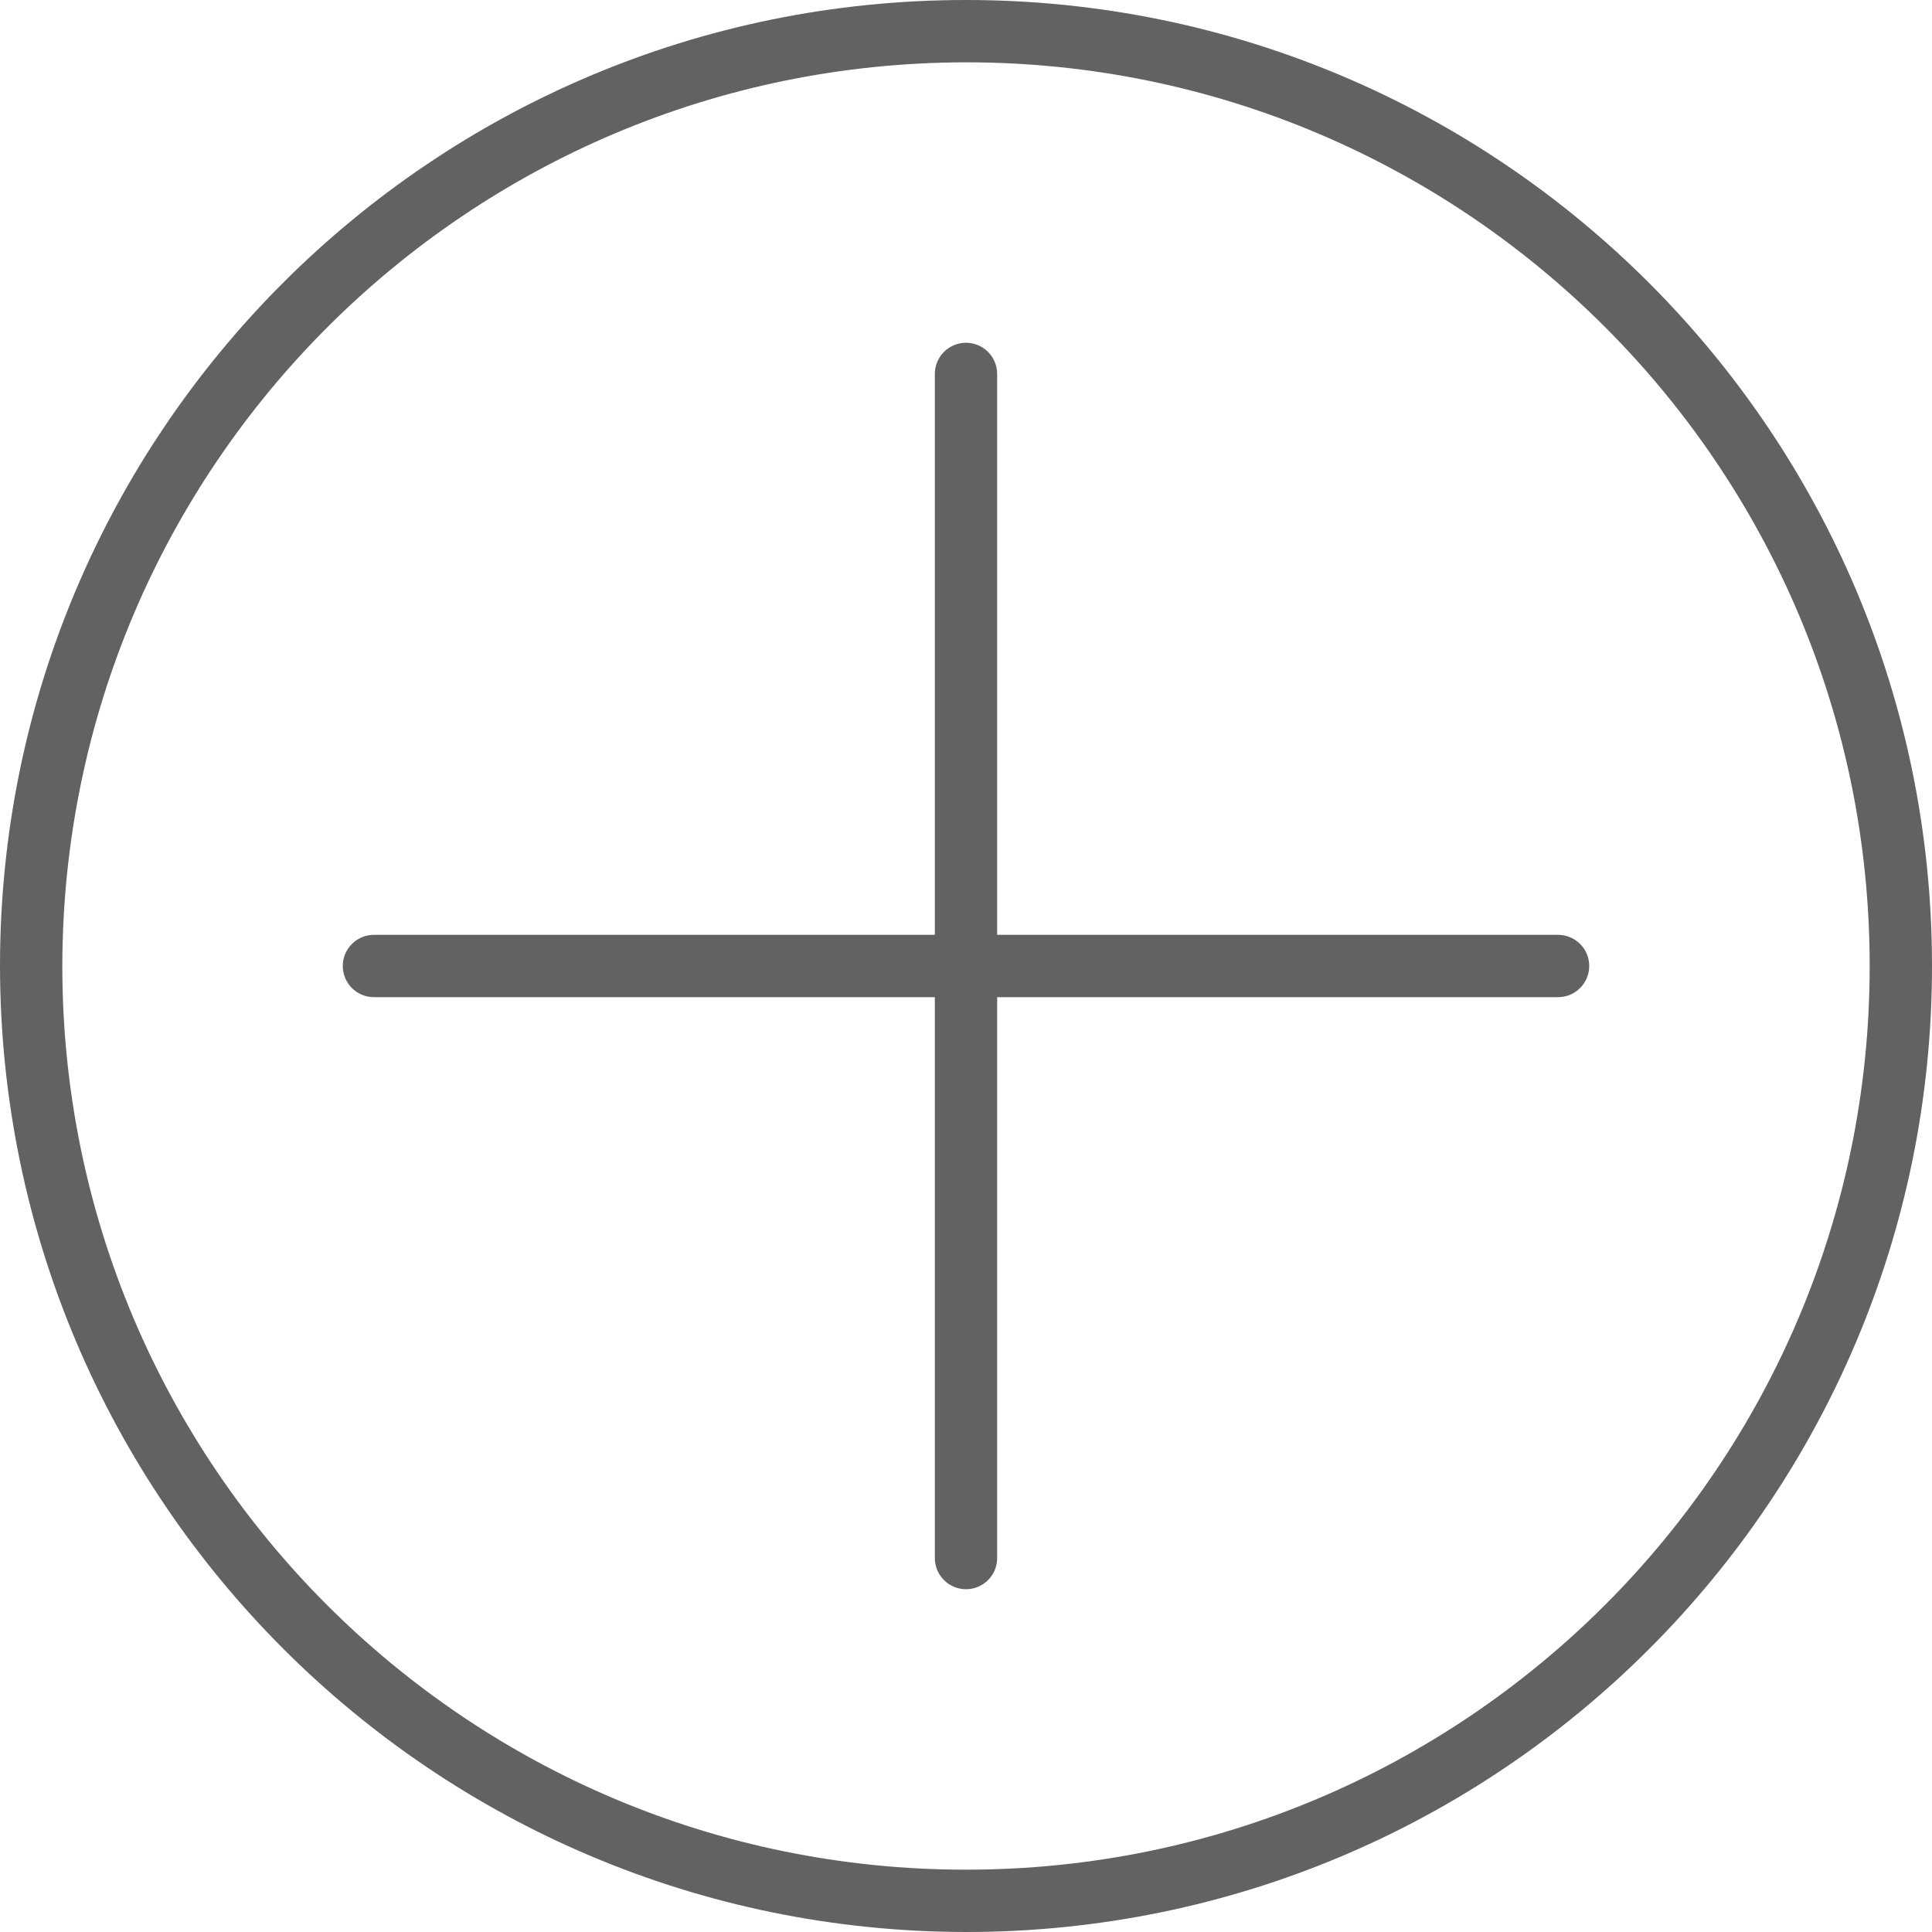
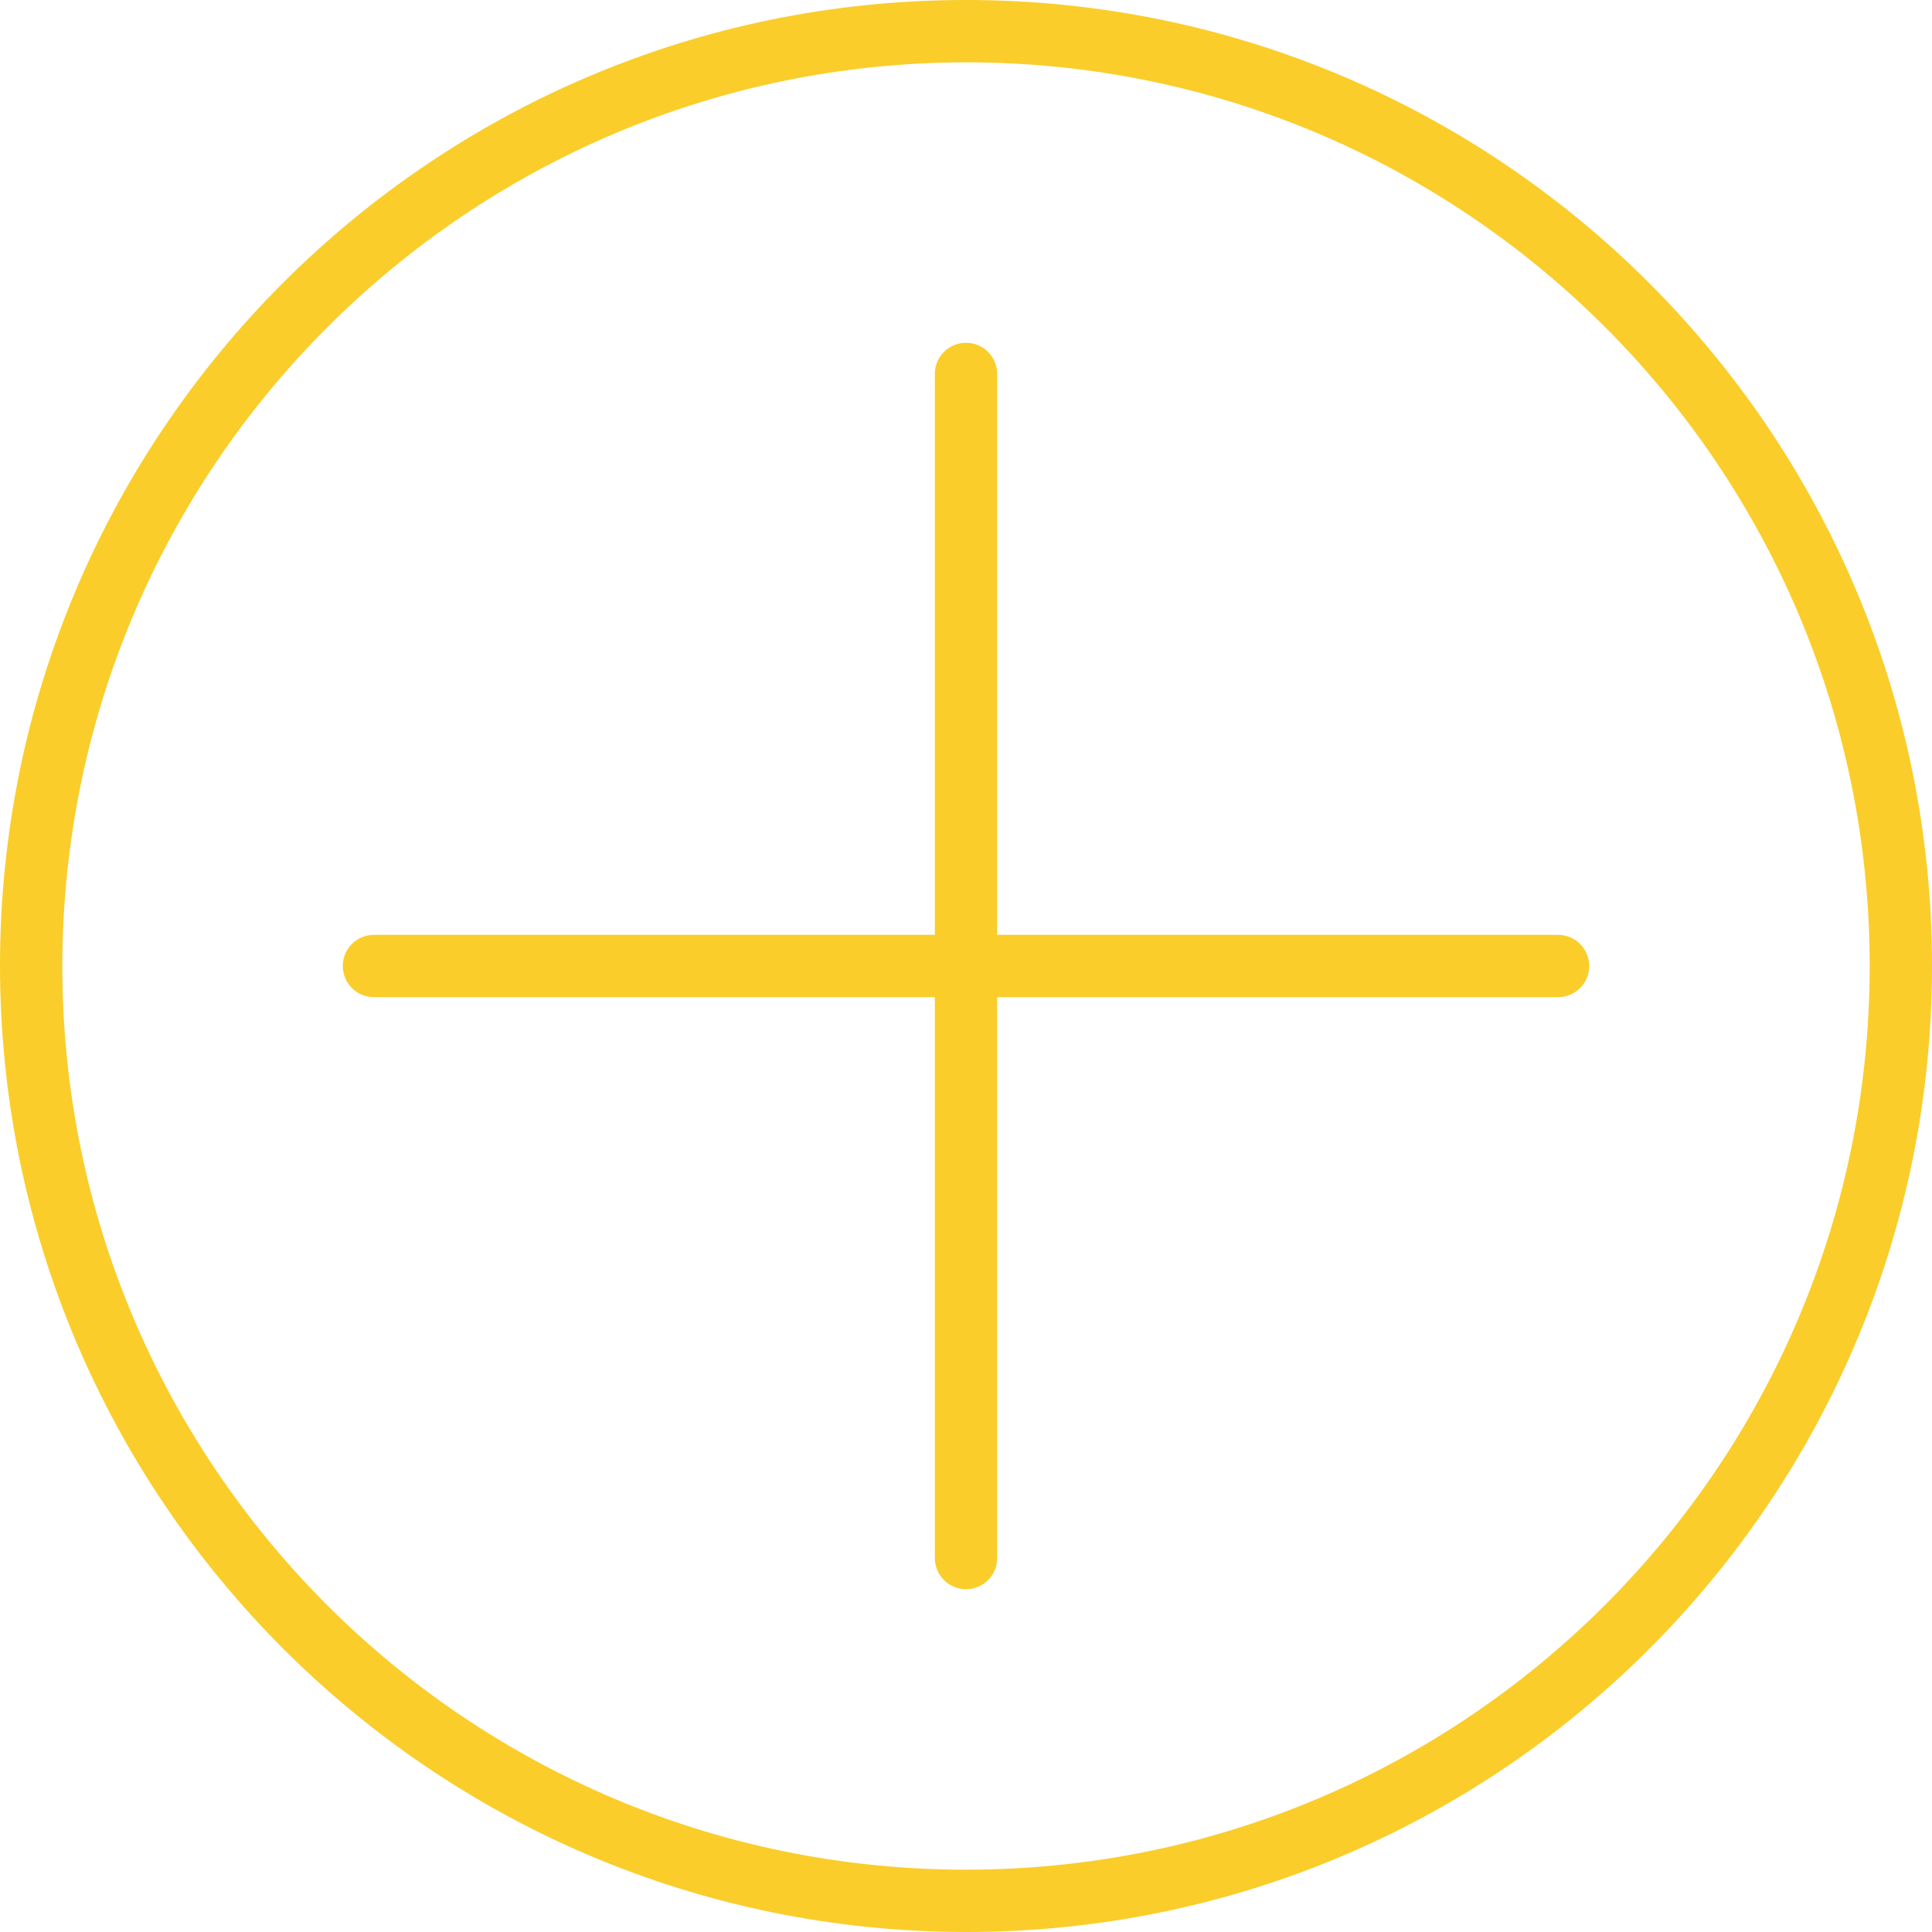
<svg xmlns="http://www.w3.org/2000/svg" version="1.1" id="Capa_1" x="0px" y="0px" viewBox="0 0 496 496" style="enable-background:new 0 0 496 496;" xml:space="preserve" width="512px" height="512px" class="">
  <g>
    <g>
      <g>
        <g>
-           <path d="M248,0C111.033,0,0,111.033,0,248c0.154,136.903,111.097,247.846,248,248c136.967,0,248-111.033,248-248S384.967,0,248,0     z M248,480C119.87,480,16,376.13,16,248C16.146,119.93,119.93,16.146,248,16c128.13,0,232,103.87,232,232S376.13,480,248,480z" data-original="#000000" class="active-path" data-old_color="#000000" fill="#626262" />
-           <path d="M400,240H256V96c0-4.418-3.582-8-8-8s-8,3.582-8,8v144H96c-4.418,0-8,3.582-8,8s3.582,8,8,8h144v144c0,4.418,3.582,8,8,8     s8-3.582,8-8V256h144c4.418,0,8-3.582,8-8S404.418,240,400,240z" data-original="#000000" class="active-path" data-old_color="#000000" fill="#626262" />
+           <path d="M248,0C111.033,0,0,111.033,0,248c0.154,136.903,111.097,247.846,248,248c136.967,0,248-111.033,248-248S384.967,0,248,0     z M248,480C119.87,480,16,376.13,16,248C16.146,119.93,119.93,16.146,248,16c128.13,0,232,103.87,232,232S376.13,480,248,480z" data-original="#000000" class="active-path" data-old_color="#000000" fill="#FACD2A" />
+           <path d="M400,240H256V96c0-4.418-3.582-8-8-8s-8,3.582-8,8v144H96c-4.418,0-8,3.582-8,8s3.582,8,8,8h144v144c0,4.418,3.582,8,8,8     s8-3.582,8-8V256h144c4.418,0,8-3.582,8-8S404.418,240,400,240z" data-original="#000000" class="active-path" data-old_color="#000000" fill="#FACD2A" />
        </g>
      </g>
    </g>
  </g>
</svg>
